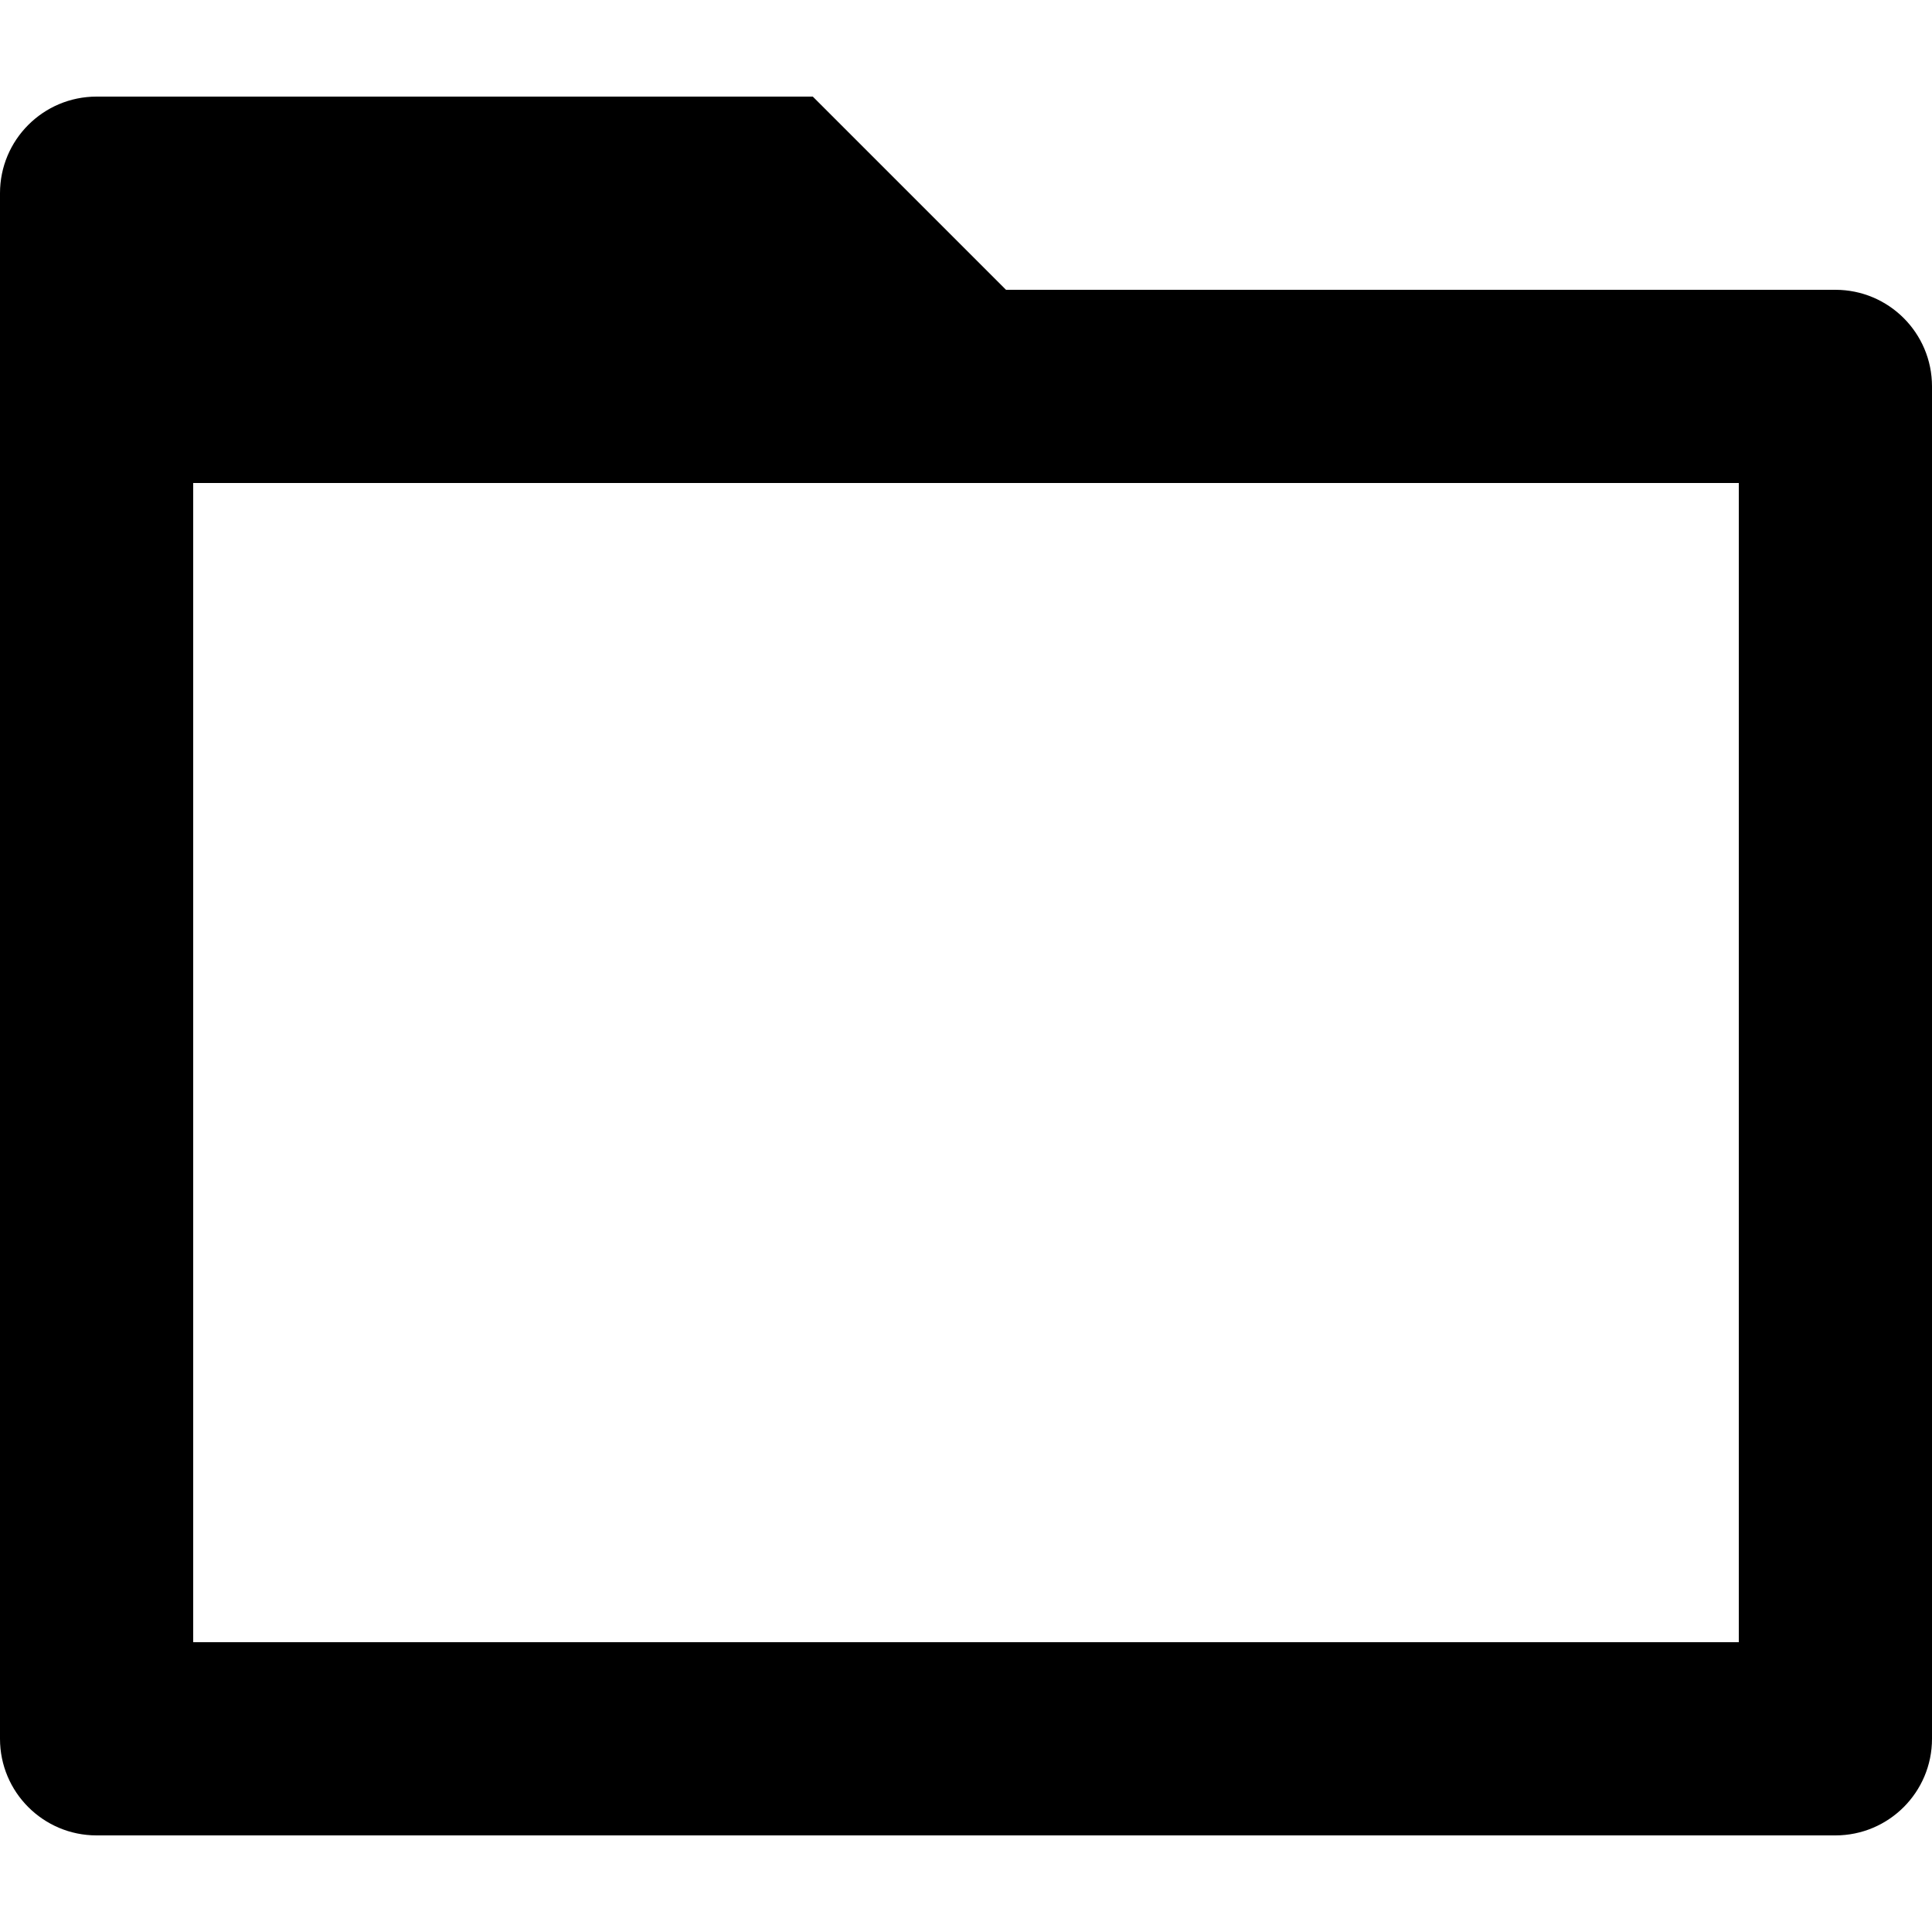
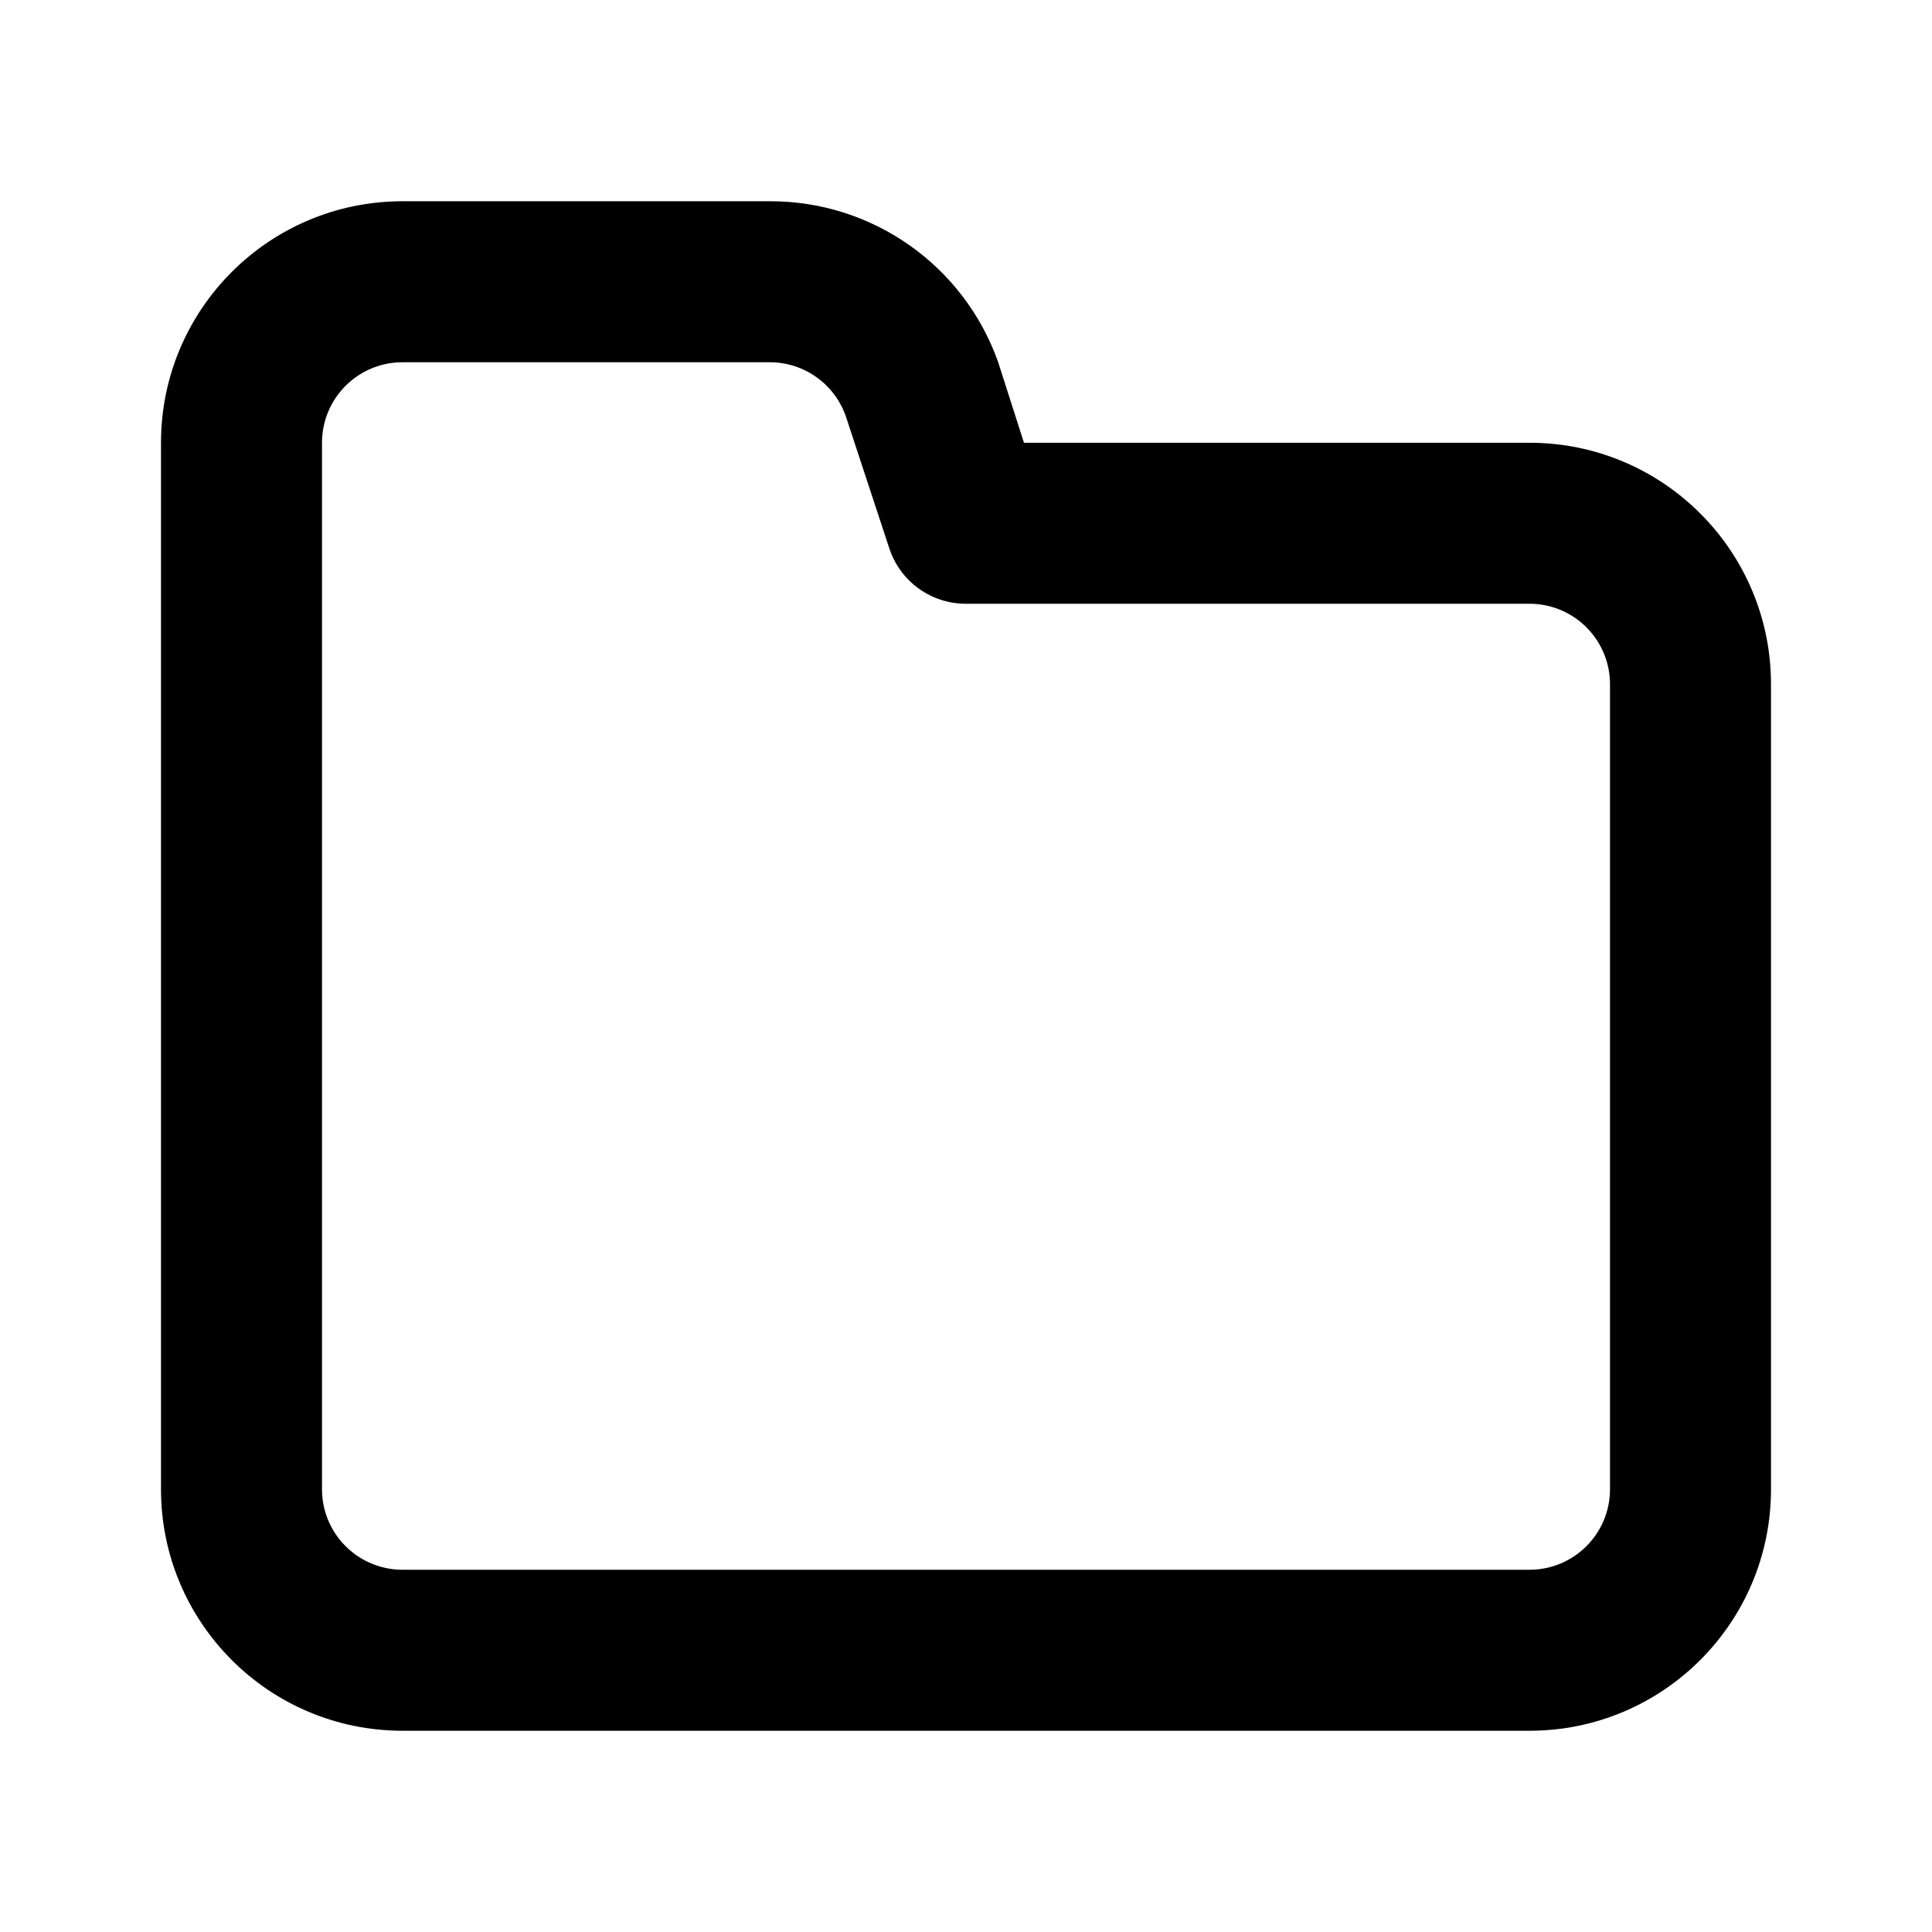
- <svg width="24" height="24" fill="none" data-icon="folder" role="img" viewBox="2 2 20 20">
-   <path fill="currentColor" d="M12.414 5H21a1 1 0 0 1 1 1v14a1 1 0 0 1-1 1H3a1 1 0 0 1-1-1V4a1 1 0 0 1 1-1h7.414l2 2ZM4 7v12h16V7H4Z" />
+ <svg fill="none" viewBox="0 0 24 24" data-icon="folder" role="img">
+   <path fill="currentColor" d="M19 5.5h-6.28l-.32-1a3 3 0 0 0-2.84-2H5a3 3 0 0 0-3 3v13a3 3 0 0 0 3 3h14a3 3 0 0 0 3-3v-10a3 3 0 0 0-3-3Zm1 13a1 1 0 0 1-1 1H5a1 1 0 0 1-1-1v-13a1 1 0 0 1 1-1h4.56a1 1 0 0 1 .95.68l.54 1.64a1 1 0 0 0 .95.68h7a1 1 0 0 1 1 1v10Z" />
</svg>
